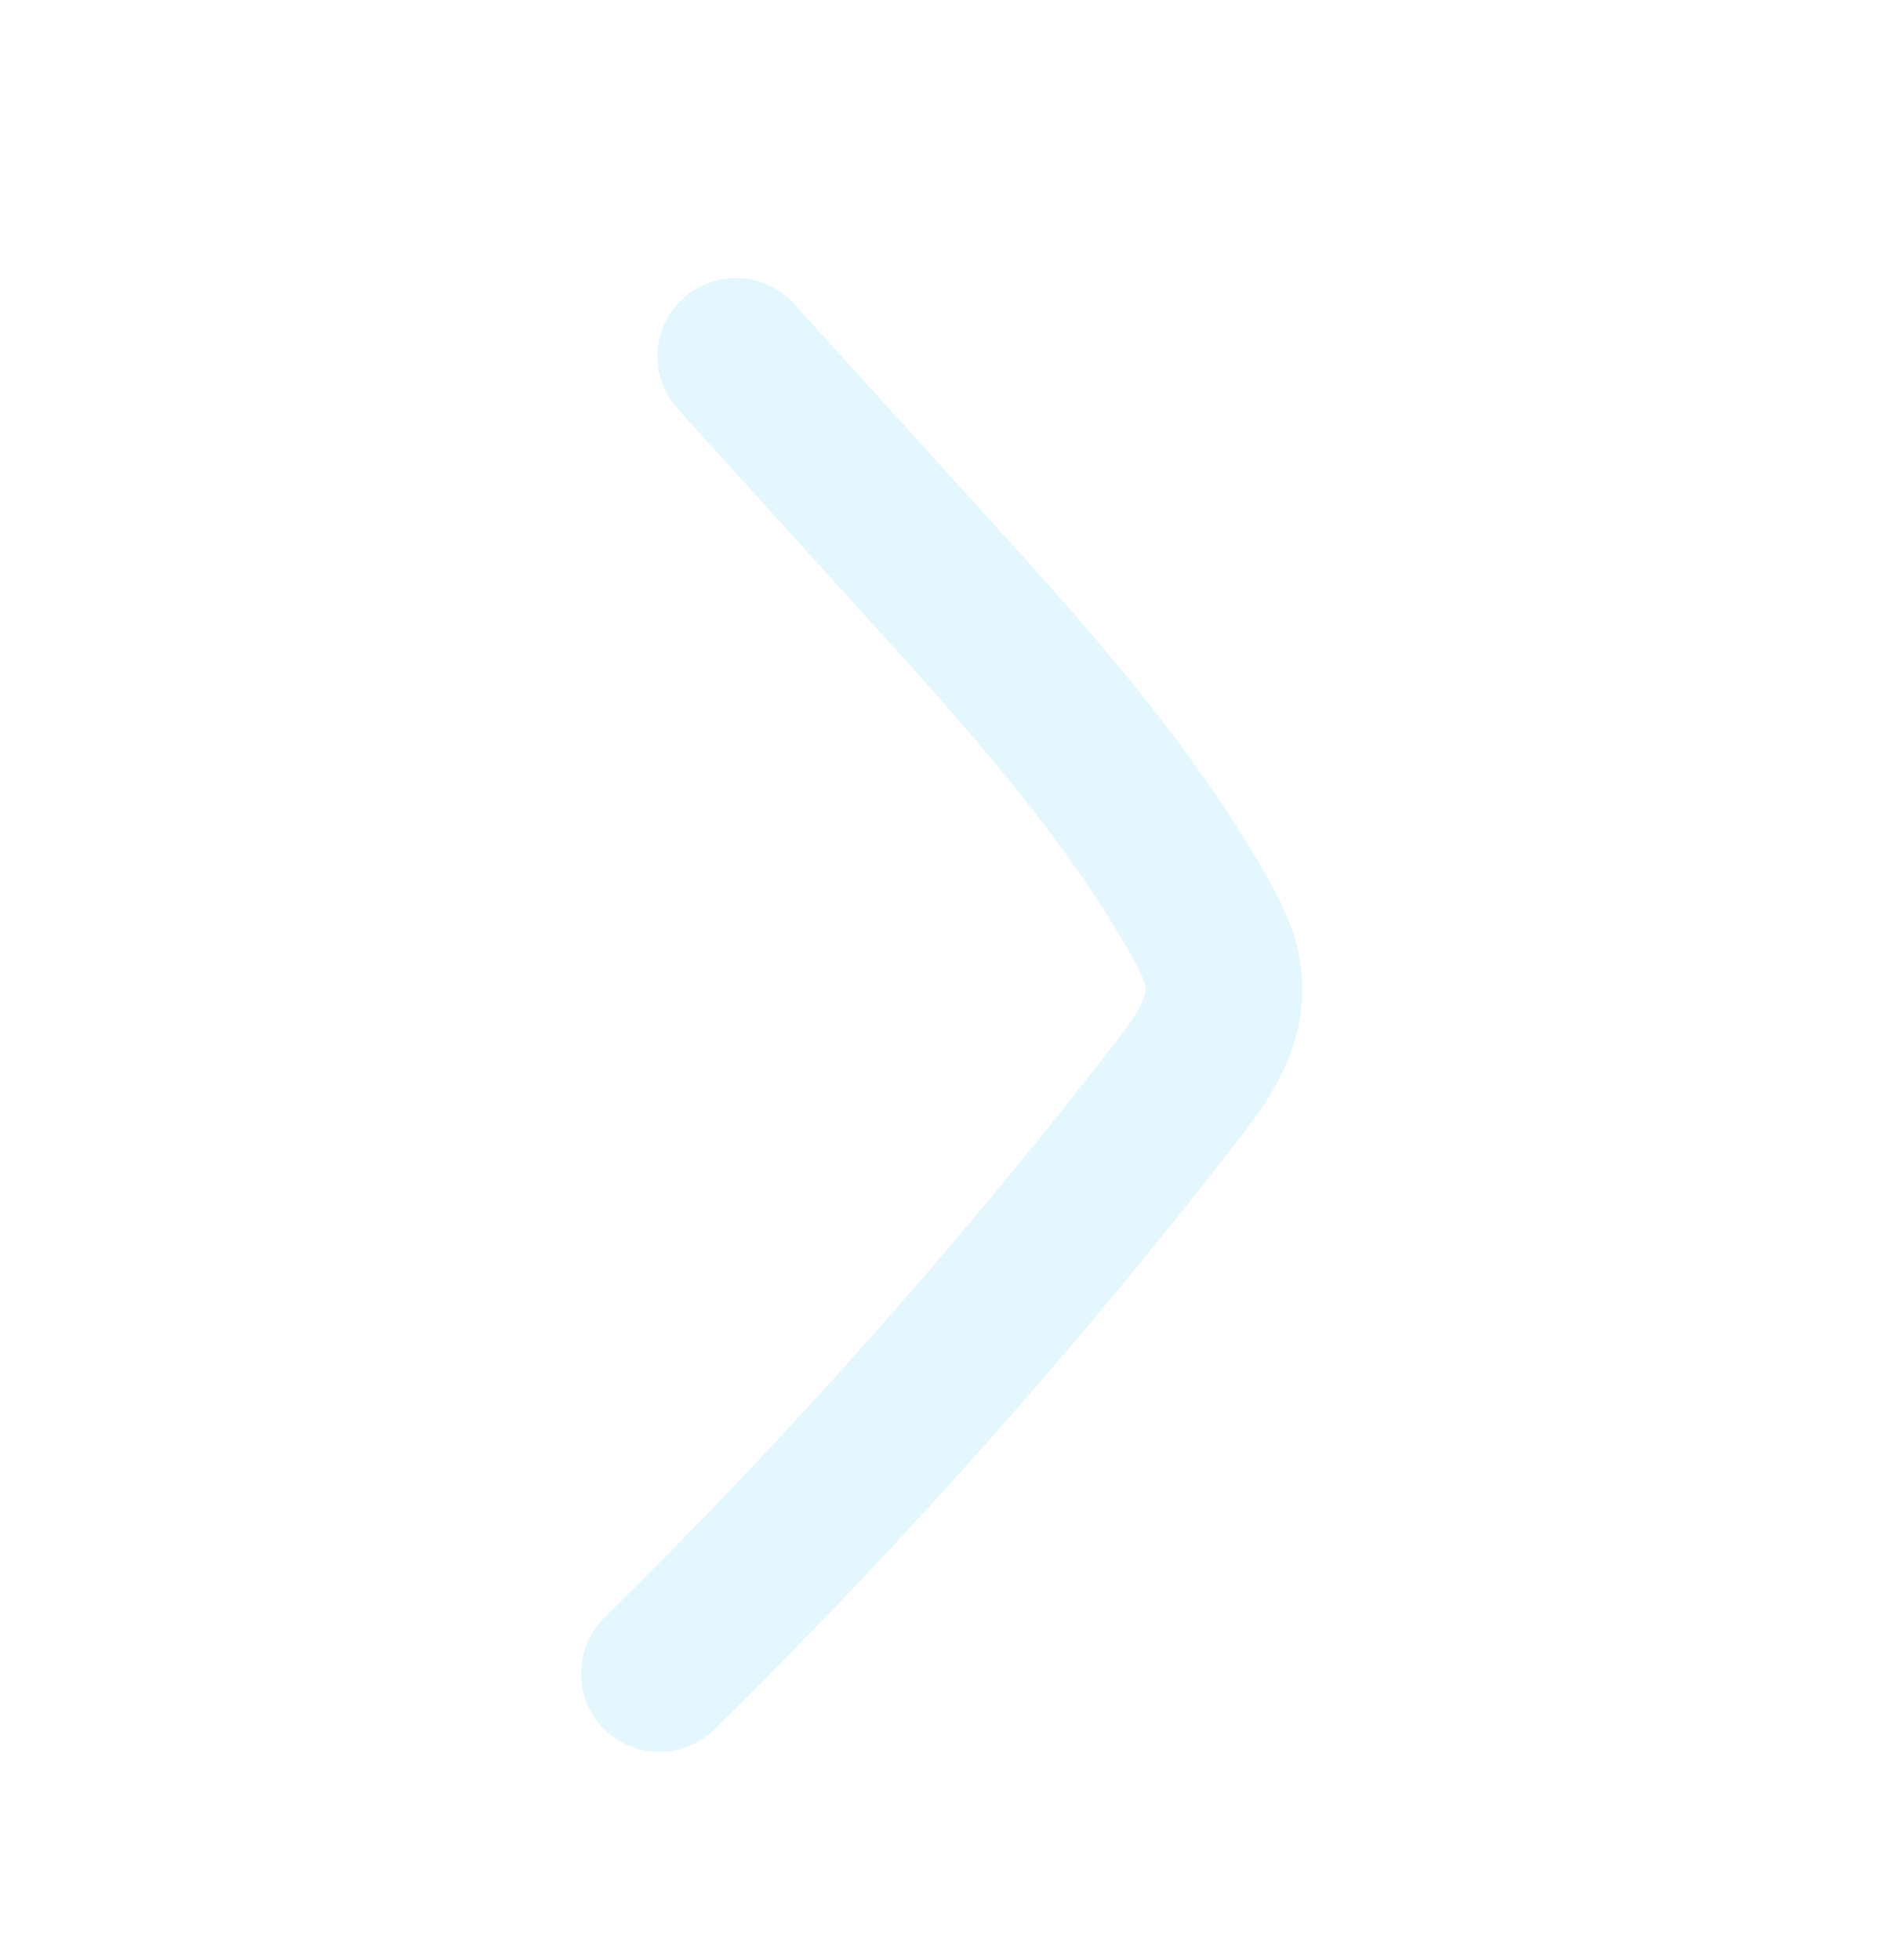
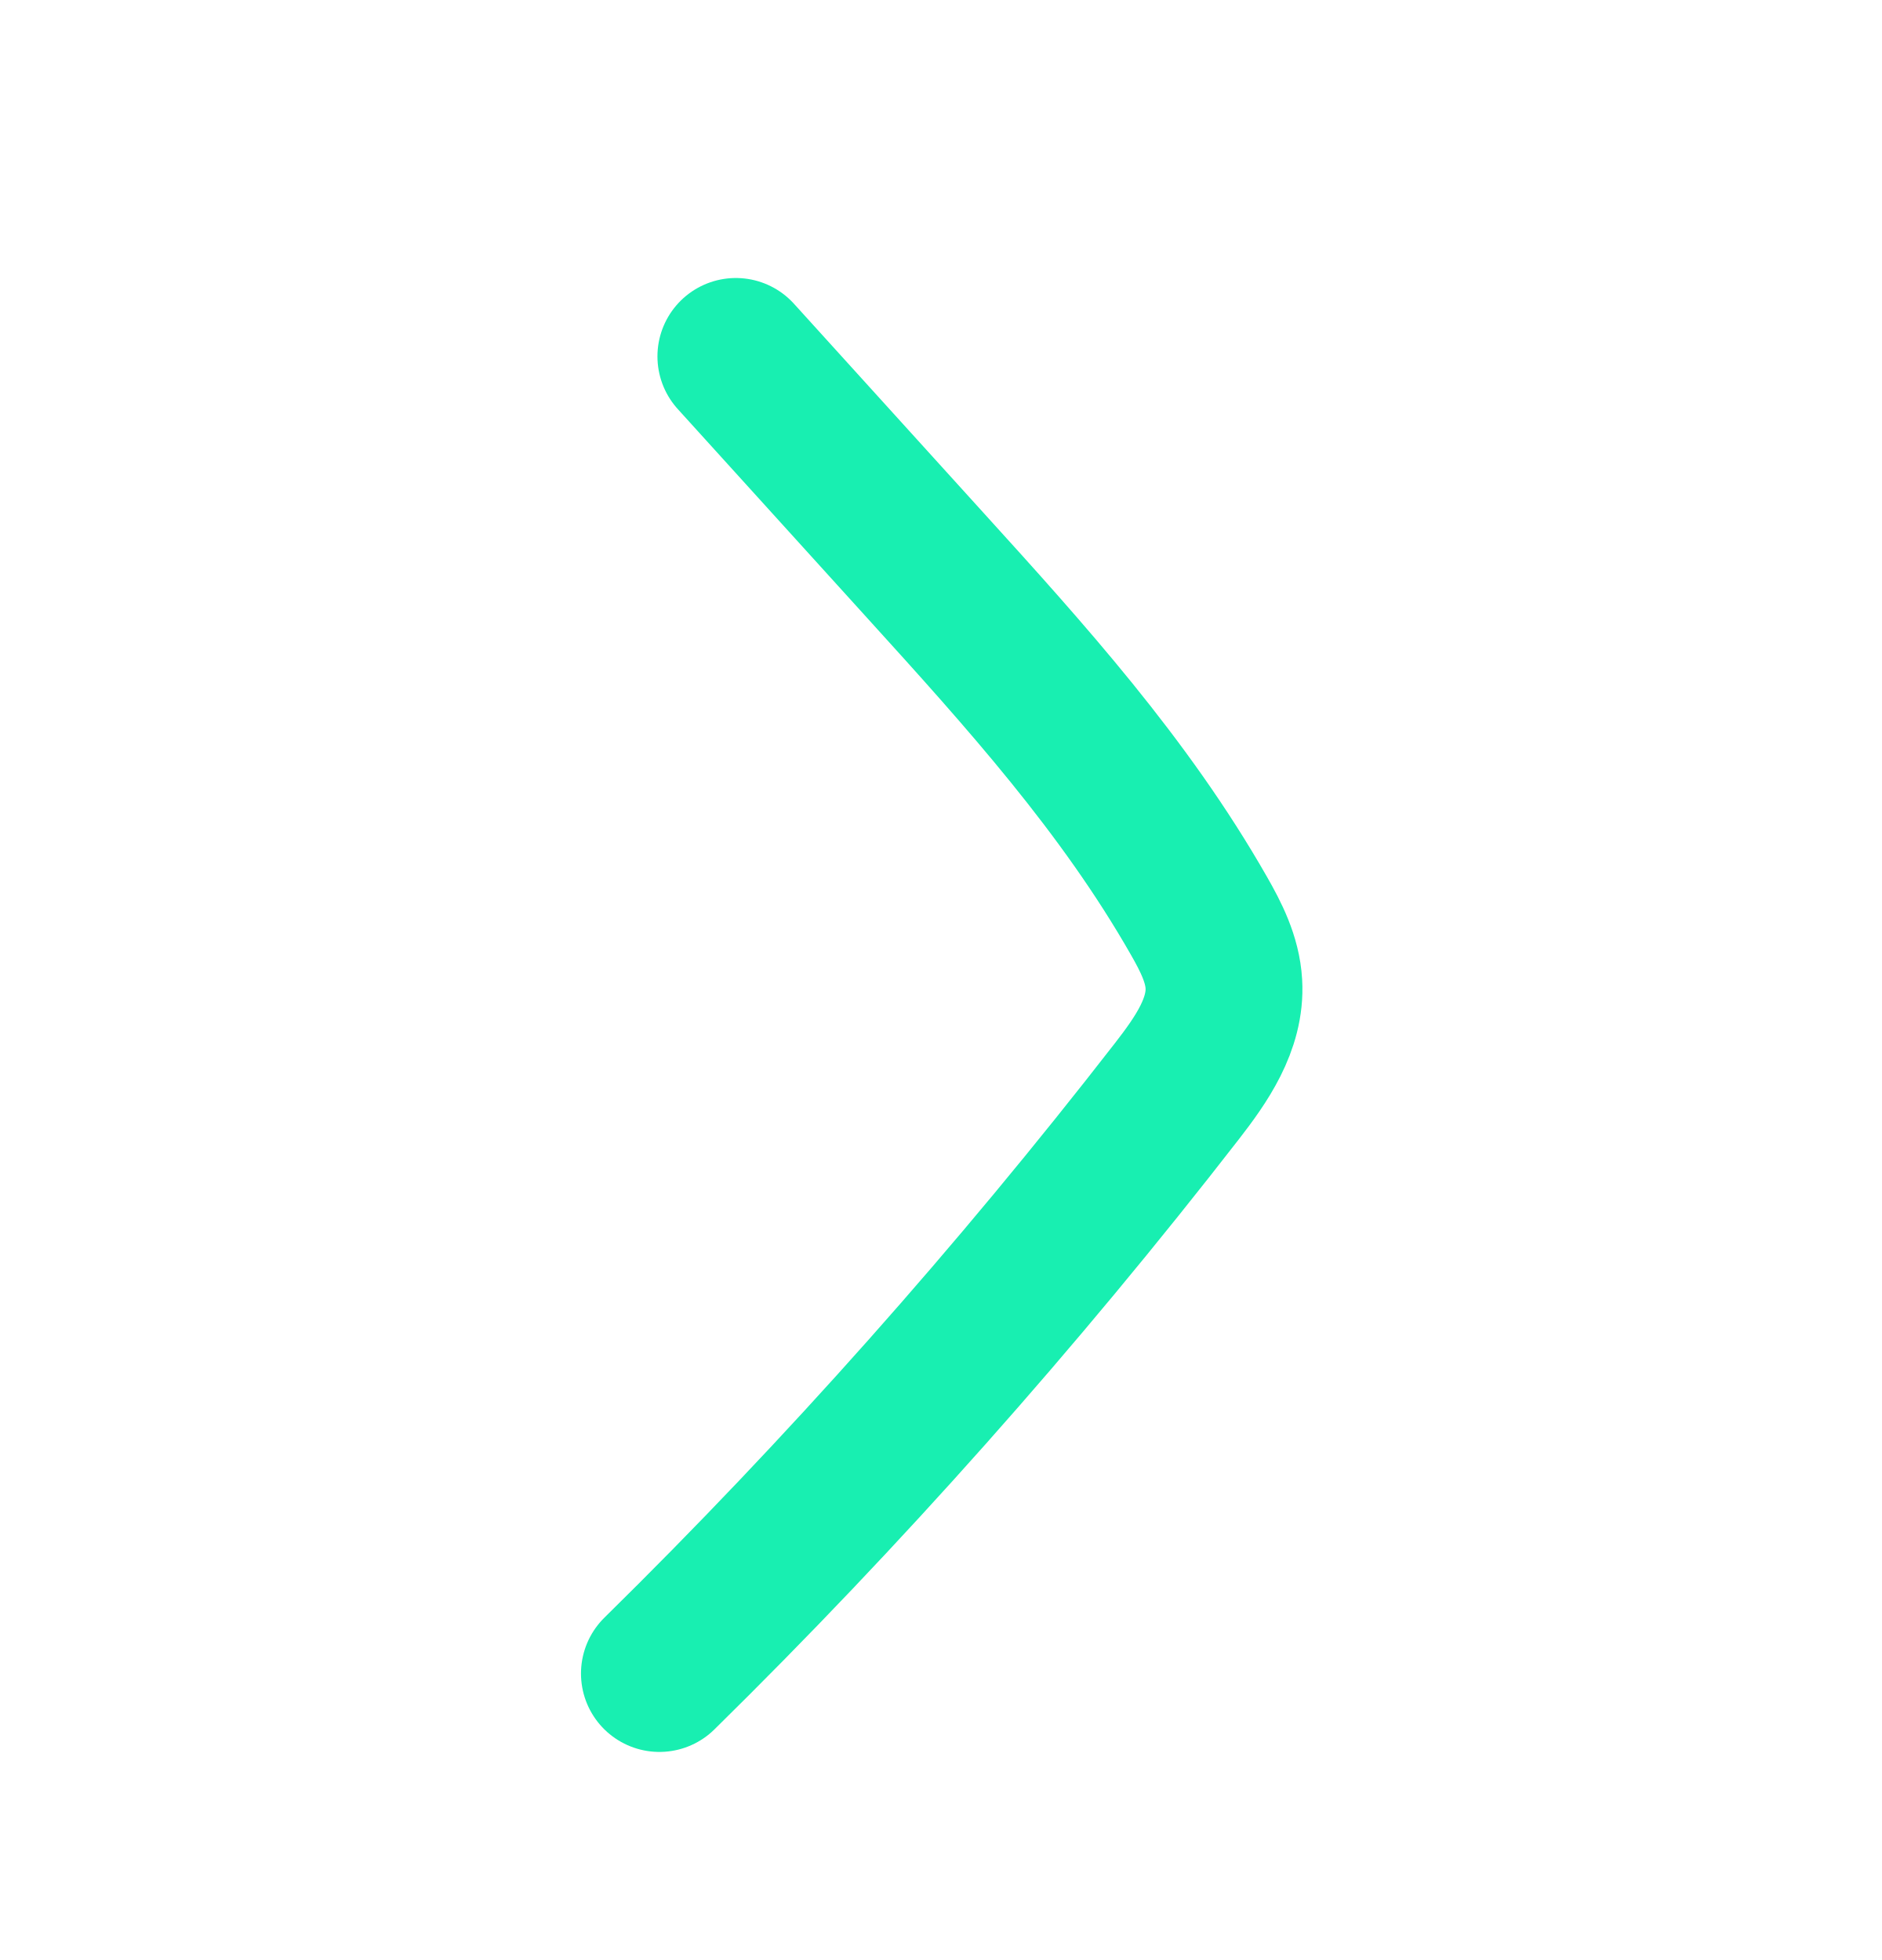
<svg xmlns="http://www.w3.org/2000/svg" width="24" height="25" viewBox="0 0 24 25" fill="none">
-   <path d="M9.384 4.546C10.192 5.436 10.999 6.327 11.806 7.218C13.069 8.61 14.342 10.018 15.291 11.684C15.443 11.95 15.589 12.236 15.607 12.549C15.637 13.066 15.317 13.52 15.011 13.915C12.966 16.551 10.759 19.035 8.409 21.346" stroke="#E4F7FF" stroke-width="2" stroke-linecap="round" stroke-linejoin="round" />
+   <path d="M9.384 4.546C10.192 5.436 10.999 6.327 11.806 7.218C13.069 8.61 14.342 10.018 15.291 11.684C15.443 11.95 15.589 12.236 15.607 12.549C15.637 13.066 15.317 13.52 15.011 13.915C12.966 16.551 10.759 19.035 8.409 21.346" stroke="#18EFB1" stroke-width="2" stroke-linecap="round" stroke-linejoin="round" />
</svg>
